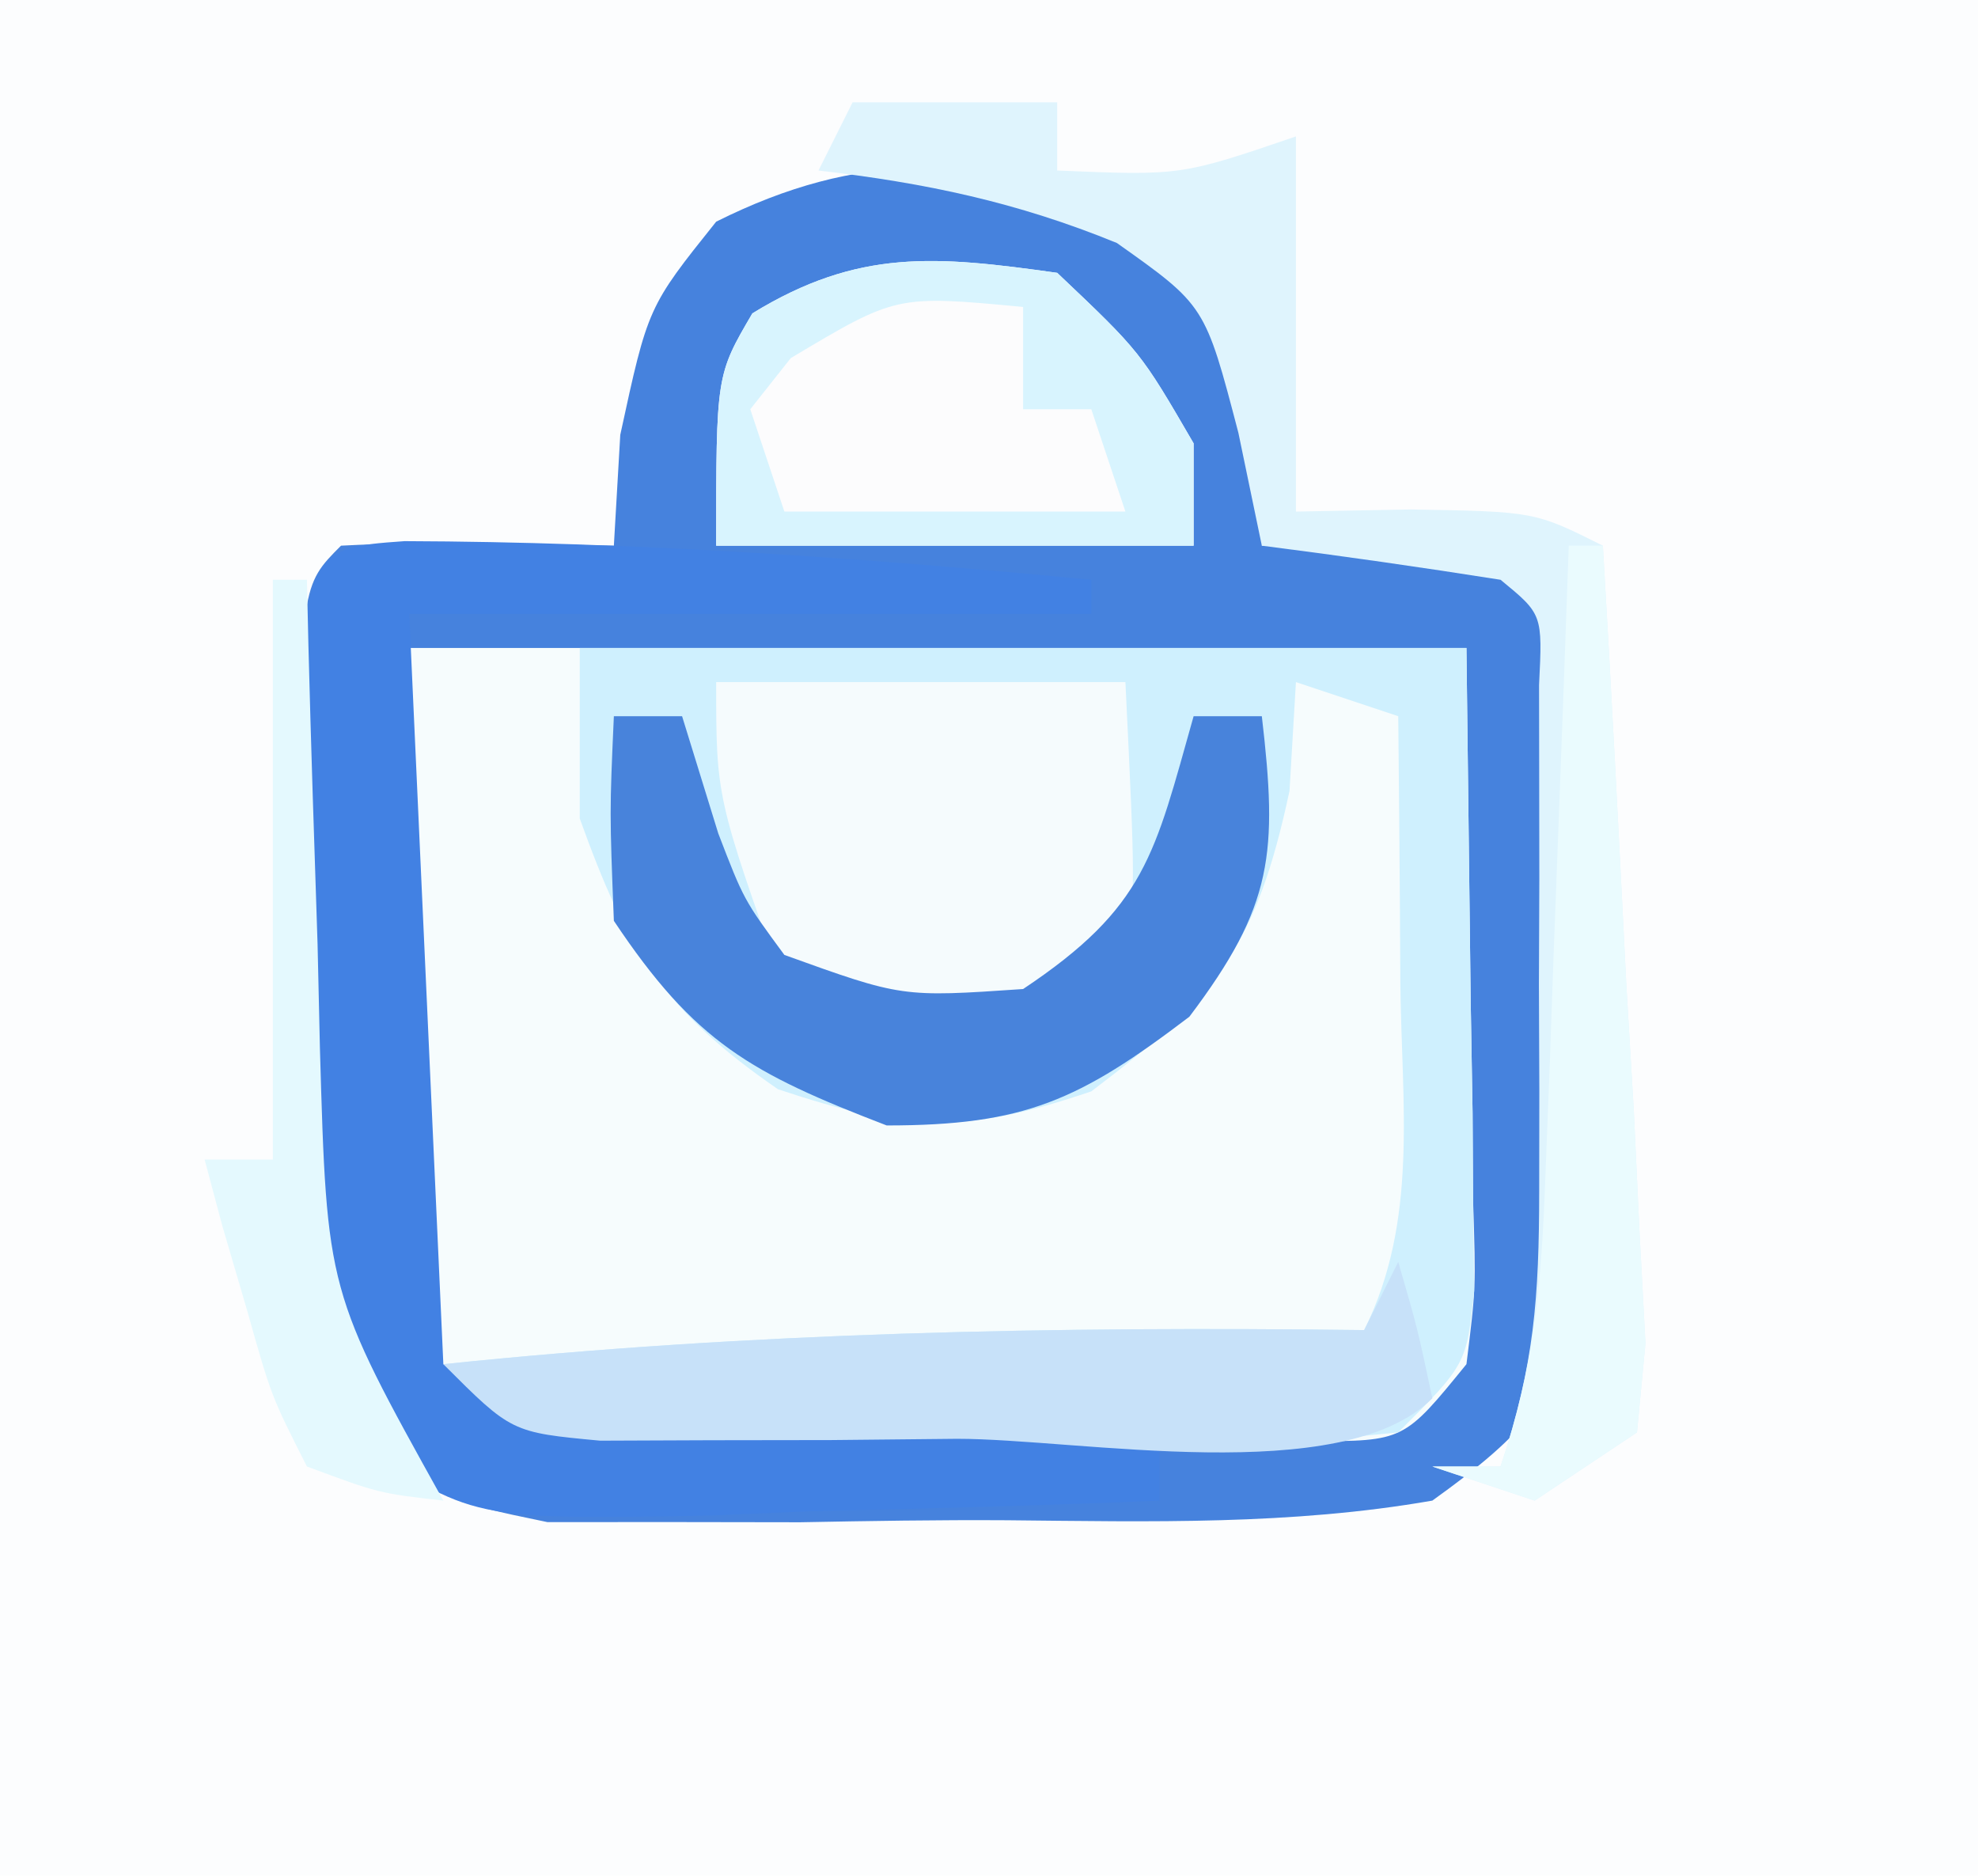
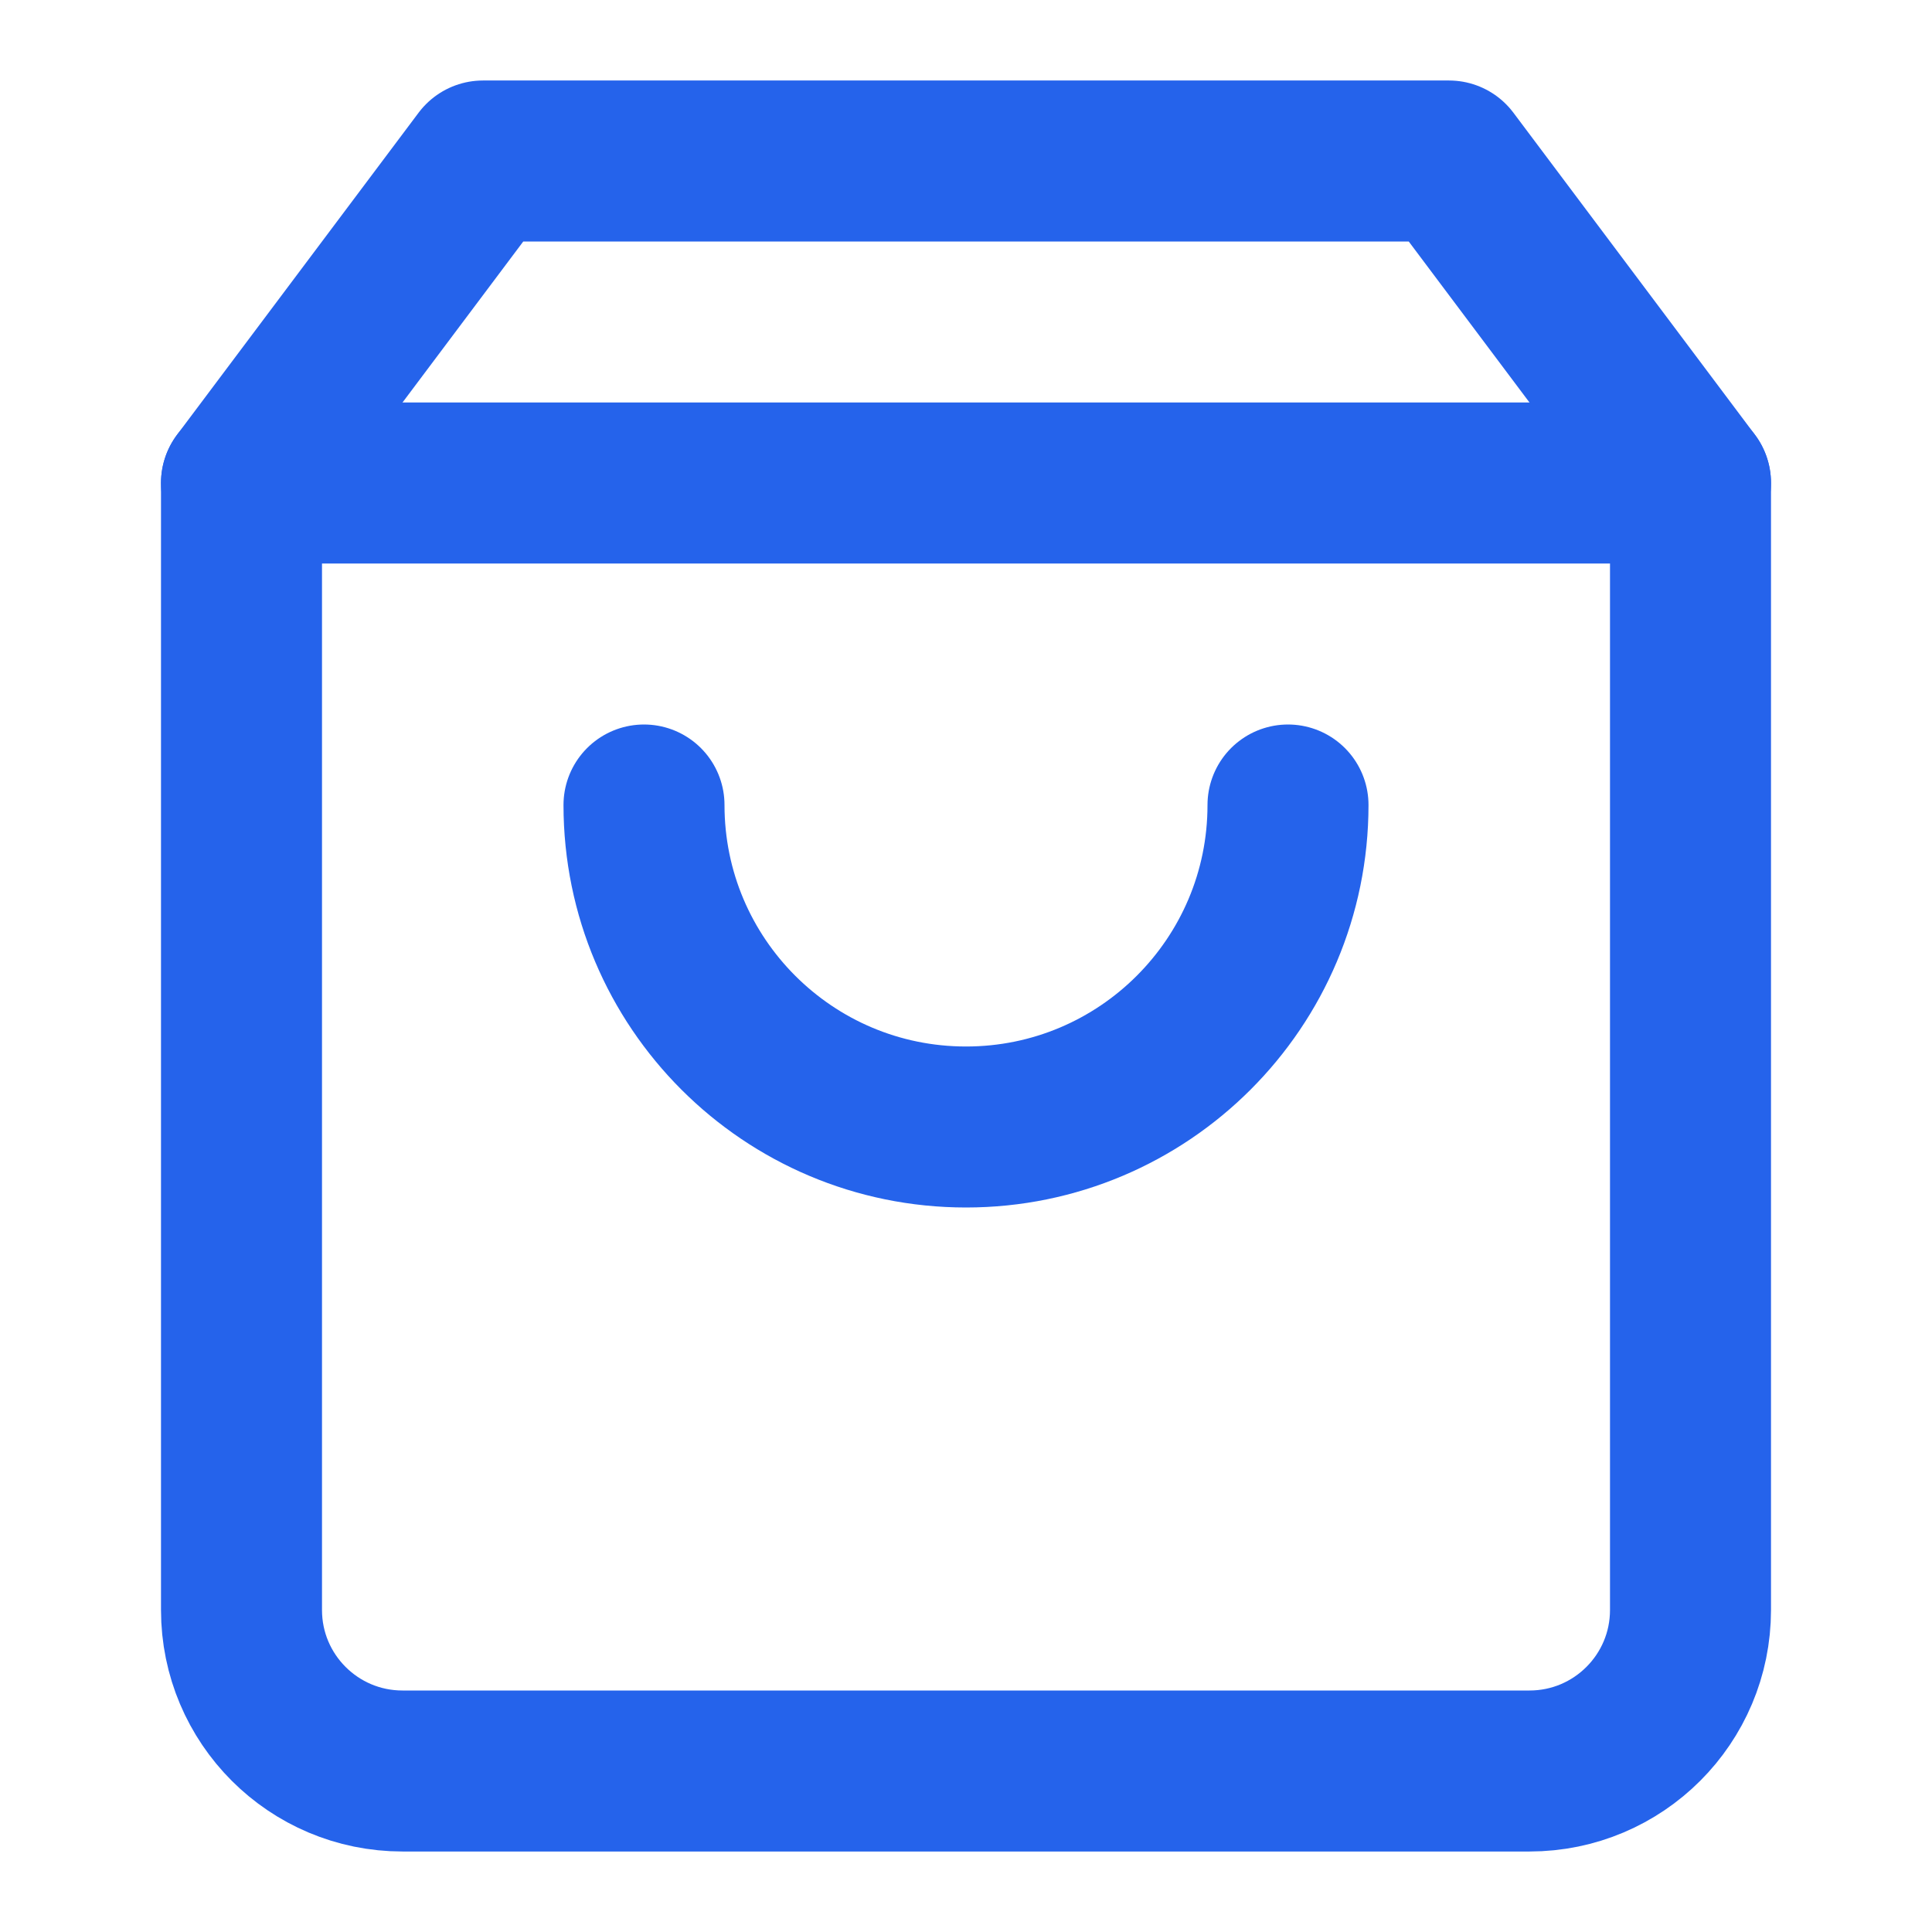
- <svg xmlns="http://www.w3.org/2000/svg" version="1.1" width="58" height="55">
-   <path d="M0 0 C19.14 0 38.28 0 58 0 C58 18.15 58 36.3 58 55 C38.86 55 19.72 55 0 55 C0 36.85 0 18.7 0 0 Z " fill="#FCFDFE" transform="translate(0,0)" />
-   <path d="M0 0 C2.937 2.579 3.904 3.918 4.25 7.812 C4.168 8.534 4.085 9.256 4 10 C5.114 9.959 6.228 9.918 7.375 9.875 C11 10 11 10 13 12 C13.48 15.604 13.37 19.242 13.375 22.875 C13.399 23.882 13.424 24.889 13.449 25.926 C13.455 27.382 13.455 27.382 13.461 28.867 C13.469 29.755 13.477 30.643 13.486 31.558 C12.822 34.897 11.751 36.021 9 38 C4.856 38.724 0.73 38.617 -3.472 38.576 C-5.495 38.563 -7.513 38.597 -9.535 38.635 C-10.813 38.633 -12.09 38.631 -13.406 38.629 C-14.575 38.63 -15.743 38.63 -16.947 38.631 C-20 38 -20 38 -22.385 35.79 C-24.138 32.761 -24.483 31.194 -24.426 27.734 C-24.417 26.762 -24.409 25.79 -24.4 24.789 C-24.357 23.285 -24.357 23.285 -24.312 21.75 C-24.303 20.732 -24.293 19.713 -24.283 18.664 C-24.168 11.168 -24.168 11.168 -23 10 C-20.329 9.859 -17.676 9.958 -15 10 C-14.938 8.928 -14.876 7.855 -14.812 6.75 C-14 3 -14 3 -12 0.5 C-7.788 -1.606 -4.454 -1.438 0 0 Z " fill="#F6FCFD" transform="translate(33,6)" />
-   <path d="M0 0 C2.937 2.579 3.904 3.918 4.25 7.812 C4.168 8.534 4.085 9.256 4 10 C5.114 9.959 6.228 9.918 7.375 9.875 C11 10 11 10 13 12 C13.48 15.604 13.37 19.242 13.375 22.875 C13.399 23.882 13.424 24.889 13.449 25.926 C13.455 27.382 13.455 27.382 13.461 28.867 C13.469 29.755 13.477 30.643 13.486 31.558 C12.822 34.897 11.751 36.021 9 38 C4.856 38.724 0.73 38.617 -3.472 38.576 C-5.495 38.563 -7.513 38.597 -9.535 38.635 C-10.813 38.633 -12.09 38.631 -13.406 38.629 C-14.575 38.63 -15.743 38.63 -16.947 38.631 C-20 38 -20 38 -22.385 35.79 C-24.138 32.761 -24.483 31.194 -24.426 27.734 C-24.417 26.762 -24.409 25.79 -24.4 24.789 C-24.357 23.285 -24.357 23.285 -24.312 21.75 C-24.303 20.732 -24.293 19.713 -24.283 18.664 C-24.168 11.168 -24.168 11.168 -23 10 C-20.329 9.859 -17.676 9.958 -15 10 C-14.938 8.928 -14.876 7.855 -14.812 6.75 C-14 3 -14 3 -12 0.5 C-7.788 -1.606 -4.454 -1.438 0 0 Z M-21 13 C-21.062 16.424 -21.124 19.848 -21.188 23.375 C-21.215 24.453 -21.242 25.531 -21.27 26.642 C-21.278 27.49 -21.285 28.338 -21.293 29.211 C-21.309 30.08 -21.324 30.95 -21.341 31.845 C-21.228 32.556 -21.116 33.267 -21 34 C-17.539 36.307 -16.171 36.257 -12.09 36.266 C-10.358 36.269 -10.358 36.269 -8.592 36.273 C-7.386 36.266 -6.18 36.258 -4.938 36.25 C-3.123 36.262 -3.123 36.262 -1.271 36.273 C0.458 36.27 0.458 36.27 2.223 36.266 C3.812 36.262 3.812 36.262 5.434 36.259 C8.165 36.257 8.165 36.257 10 34 C10.277 31.77 10.277 31.77 10.195 29.211 C10.19 28.363 10.185 27.515 10.18 26.642 C10.162 25.564 10.144 24.486 10.125 23.375 C10.084 19.951 10.043 16.527 10 13 C-0.23 13 -10.46 13 -21 13 Z " fill="#4682DD" transform="translate(33,6)" />
-   <path d="M0 0 C8.58 0 17.16 0 26 0 C26.041 3.424 26.082 6.848 26.125 10.375 C26.143 11.453 26.161 12.531 26.18 13.642 C26.185 14.49 26.19 15.338 26.195 16.211 C26.206 17.08 26.216 17.95 26.227 18.845 C26 21 26 21 24 23 C21.418 23.259 21.418 23.259 18.188 23.266 C17.03 23.268 15.872 23.271 14.68 23.273 C13.465 23.266 12.251 23.258 11 23.25 C9.786 23.258 8.571 23.265 7.32 23.273 C5.584 23.27 5.584 23.27 3.812 23.266 C2.213 23.262 2.213 23.262 0.582 23.259 C-2 23 -2 23 -4 21 C5.037 20.058 13.926 19.888 23 20 C24.594 16.812 24.102 13.371 24.062 9.875 C24.058 9.121 24.053 8.367 24.049 7.59 C24.037 5.727 24.019 3.863 24 2 C23.01 1.67 22.02 1.34 21 1 C20.907 2.578 20.907 2.578 20.812 4.188 C19.843 8.736 18.68 10.22 15 13 C11.285 14.265 9.541 14.18 5.812 12.938 C2.429 10.607 1.383 8.842 0 5 C0 3.35 0 1.7 0 0 Z " fill="#CFF0FE" transform="translate(17,19)" />
-   <path d="M0 0 C6.752 0.022 13.417 0.486 20.137 1.133 C20.137 1.463 20.137 1.793 20.137 2.133 C13.537 2.133 6.937 2.133 0.137 2.133 C0.467 9.393 0.797 16.653 1.137 24.133 C3.43 25.279 4.936 25.33 7.488 25.449 C8.339 25.491 9.19 25.533 10.066 25.576 C10.956 25.615 11.845 25.655 12.762 25.695 C13.659 25.738 14.556 25.782 15.48 25.826 C17.699 25.932 19.918 26.034 22.137 26.133 C22.137 26.793 22.137 27.453 22.137 28.133 C18.721 28.278 15.305 28.367 11.887 28.445 C10.919 28.487 9.951 28.529 8.953 28.572 C1.955 28.693 1.955 28.693 -1.516 26.316 C-3.549 21.514 -3.325 17.038 -3.176 11.883 C-3.166 10.864 -3.156 9.846 -3.146 8.797 C-3.015 0.215 -3.015 0.215 0 0 Z " fill="#4281E3" transform="translate(11.86328,15.86719)" />
-   <path d="M0 0 C3.96 0 7.92 0 12 0 C12.293 6.055 12.293 6.055 12 8 C8.15 10.567 6.414 9.833 2 9 C0 3.375 0 3.375 0 0 Z " fill="#F5FBFD" transform="translate(21,20)" />
-   <path d="M0 0 C2.438 2.312 2.438 2.312 4 5 C4 5.99 4 6.98 4 8 C-0.62 8 -5.24 8 -10 8 C-10 3 -10 3 -8.938 1.188 C-5.829 -0.718 -3.552 -0.499 0 0 Z " fill="#FCFCFD" transform="translate(31,8)" />
-   <path d="M0 0 C1.98 0 3.96 0 6 0 C6 0.66 6 1.32 6 2 C9.629 2.151 9.629 2.151 13 1 C13 4.63 13 8.26 13 12 C14.671 11.969 14.671 11.969 16.375 11.938 C20 12 20 12 22 13 C22.254 17.291 22.474 21.582 22.688 25.875 C22.76 27.098 22.833 28.322 22.908 29.582 C22.963 30.749 23.018 31.915 23.074 33.117 C23.161 34.735 23.161 34.735 23.249 36.386 C23.167 37.249 23.085 38.111 23 39 C22.01 39.66 21.02 40.32 20 41 C18.515 40.505 18.515 40.505 17 40 C17.66 40 18.32 40 19 40 C19.993 37.022 20.129 35.038 20.133 31.93 C20.134 30.951 20.135 29.973 20.137 28.965 C20.131 27.435 20.131 27.435 20.125 25.875 C20.129 24.848 20.133 23.82 20.137 22.762 C20.135 21.786 20.134 20.81 20.133 19.805 C20.132 18.907 20.131 18.01 20.129 17.085 C20.232 15.011 20.232 15.011 19 14 C16.672 13.632 14.338 13.298 12 13 C11.66 11.36 11.66 11.36 11.312 9.688 C10.337 5.958 10.337 5.958 7.75 4.125 C4.817 2.925 2.141 2.365 -1 2 C-0.67 1.34 -0.34 0.68 0 0 Z " fill="#DFF4FD" transform="translate(25,3)" />
-   <path d="M0 0 C0.66 0 1.32 0 2 0 C2.351 1.134 2.701 2.269 3.062 3.438 C3.81 5.383 3.81 5.383 5 7 C8.449 8.243 8.449 8.243 12 8 C15.607 5.596 15.855 4.053 17 0 C17.66 0 18.32 0 19 0 C19.465 3.998 19.345 5.544 16.875 8.812 C13.648 11.268 12.039 12 8 12 C4.025 10.471 2.381 9.572 0 6 C-0.125 2.812 -0.125 2.812 0 0 Z " fill="#4883DB" transform="translate(18,21)" />
-   <path d="M0 0 C0.562 1.938 0.562 1.938 1 4 C-1.645 6.645 -9.374 5.186 -12.938 5.188 C-14.156 5.2 -15.375 5.212 -16.631 5.225 C-18.374 5.228 -18.374 5.228 -20.152 5.23 C-21.761 5.237 -21.761 5.237 -23.402 5.243 C-26 5 -26 5 -28 3 C-18.963 2.058 -10.074 1.888 -1 2 C-0.67 1.34 -0.34 0.68 0 0 Z " fill="#C7E1F9" transform="translate(41,37)" />
-   <path d="M0 0 C2.438 2.312 2.438 2.312 4 5 C4 5.99 4 6.98 4 8 C-0.62 8 -5.24 8 -10 8 C-10 3 -10 3 -8.938 1.188 C-5.829 -0.718 -3.552 -0.499 0 0 Z M-7.812 2.5 C-8.204 2.995 -8.596 3.49 -9 4 C-8.67 4.99 -8.34 5.98 -8 7 C-4.7 7 -1.4 7 2 7 C1.67 6.01 1.34 5.02 1 4 C0.34 4 -0.32 4 -1 4 C-1 3.01 -1 2.02 -1 1 C-4.717 0.651 -4.717 0.651 -7.812 2.5 Z " fill="#D8F4FE" transform="translate(31,8)" />
-   <path d="M0 0 C0.33 0 0.66 0 1 0 C1.015 0.64 1.029 1.281 1.044 1.94 C1.119 4.857 1.215 7.772 1.312 10.688 C1.335 11.695 1.358 12.702 1.381 13.74 C1.586 20.86 1.586 20.86 5 27 C3.109 26.785 3.109 26.785 1 26 C-0.047 23.934 -0.047 23.934 -0.75 21.438 C-0.992 20.611 -1.235 19.785 -1.484 18.934 C-1.74 17.976 -1.74 17.976 -2 17 C-1.34 17 -0.68 17 0 17 C0 11.39 0 5.78 0 0 Z " fill="#E4F9FE" transform="translate(8,17)" />
-   <path d="M0 0 C0.33 0 0.66 0 1 0 C1.254 4.291 1.474 8.582 1.688 12.875 C1.76 14.098 1.833 15.322 1.908 16.582 C1.963 17.749 2.018 18.915 2.074 20.117 C2.132 21.196 2.189 22.275 2.249 23.386 C2.126 24.68 2.126 24.68 2 26 C1.01 26.66 0.02 27.32 -1 28 C-1.99 27.67 -2.98 27.34 -4 27 C-3.34 27 -2.68 27 -2 27 C-0.984 23.952 -0.802 21.653 -0.684 18.457 C-0.642 17.384 -0.6 16.311 -0.557 15.205 C-0.498 13.526 -0.498 13.526 -0.438 11.812 C-0.394 10.681 -0.351 9.55 -0.307 8.385 C-0.201 5.59 -0.098 2.795 0 0 Z " fill="#EAFBFE" transform="translate(46,16)" />
+ <svg xmlns="http://www.w3.org/2000/svg" width="24" height="24" viewBox="0 0 24 24" fill="none" stroke="#2563EB" stroke-width="2" stroke-linecap="round" stroke-linejoin="round">
+   <path d="M6 2L3 6v14a2 2 0 0 0 2 2h14a2 2 0 0 0 2-2V6l-3-4z" />
+   <line x1="3" y1="6" x2="21" y2="6" />
+   <path d="M16 10a4 4 0 0 1-8 0" />
</svg>
